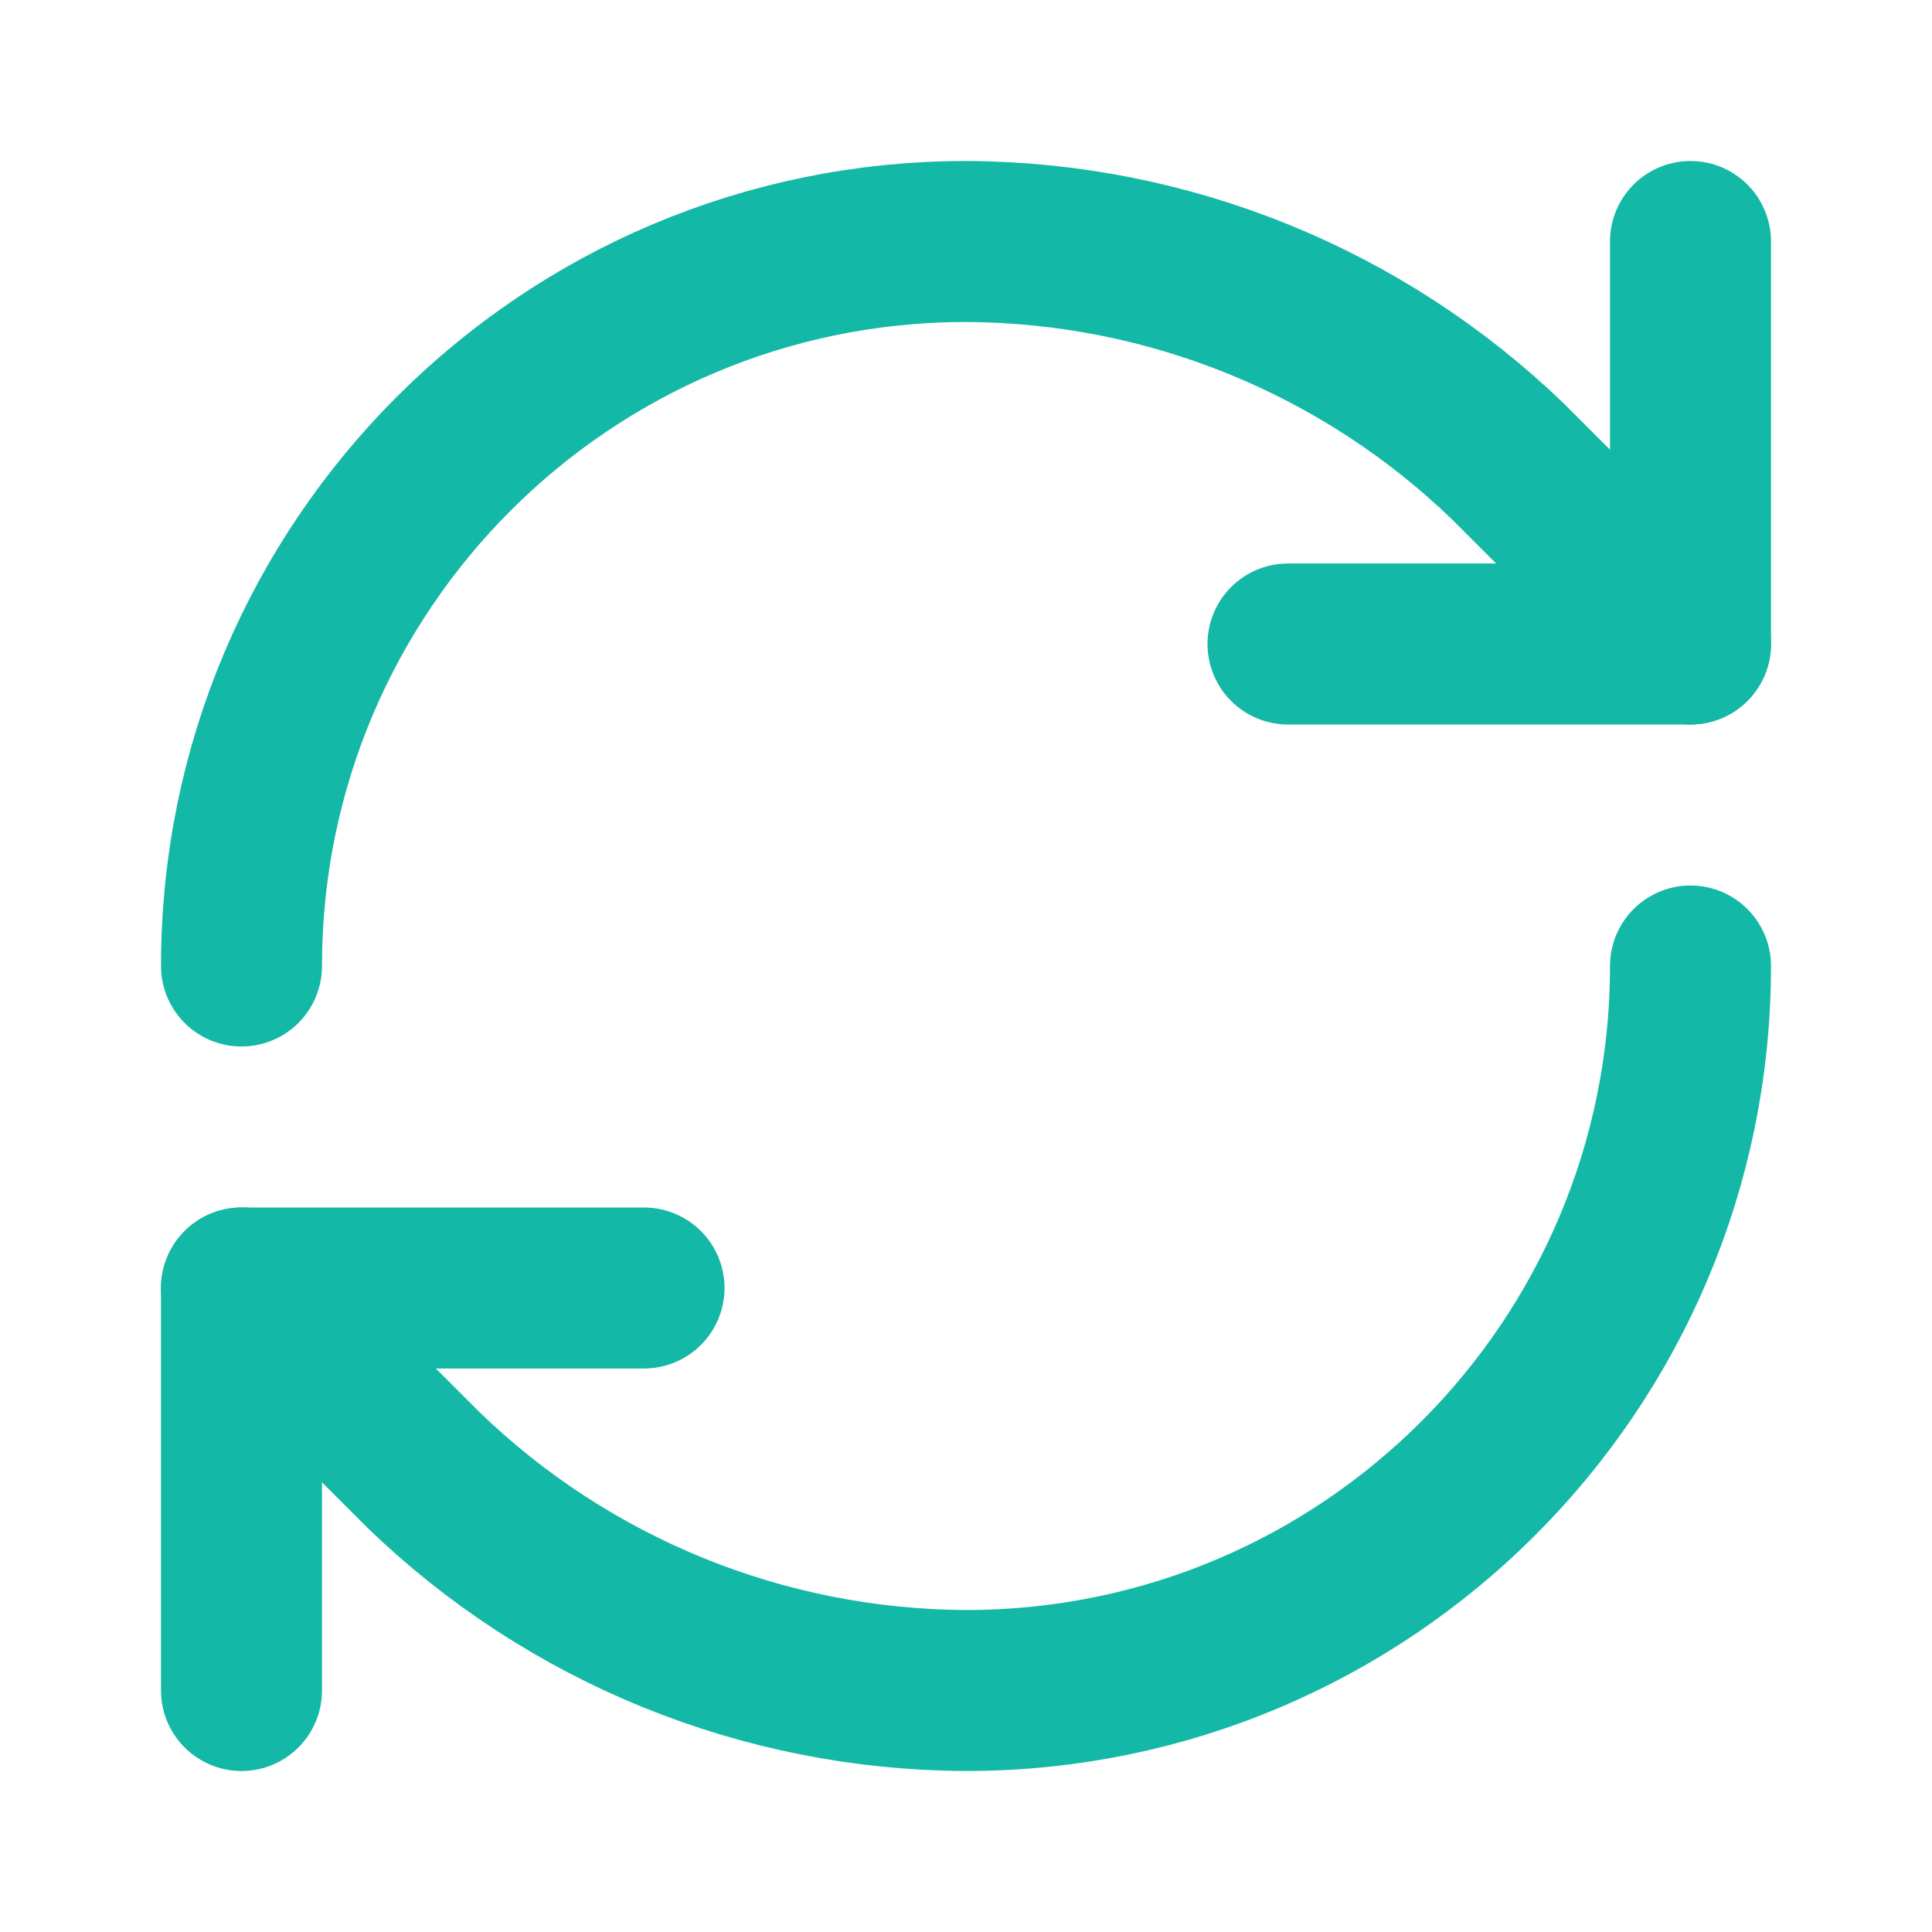
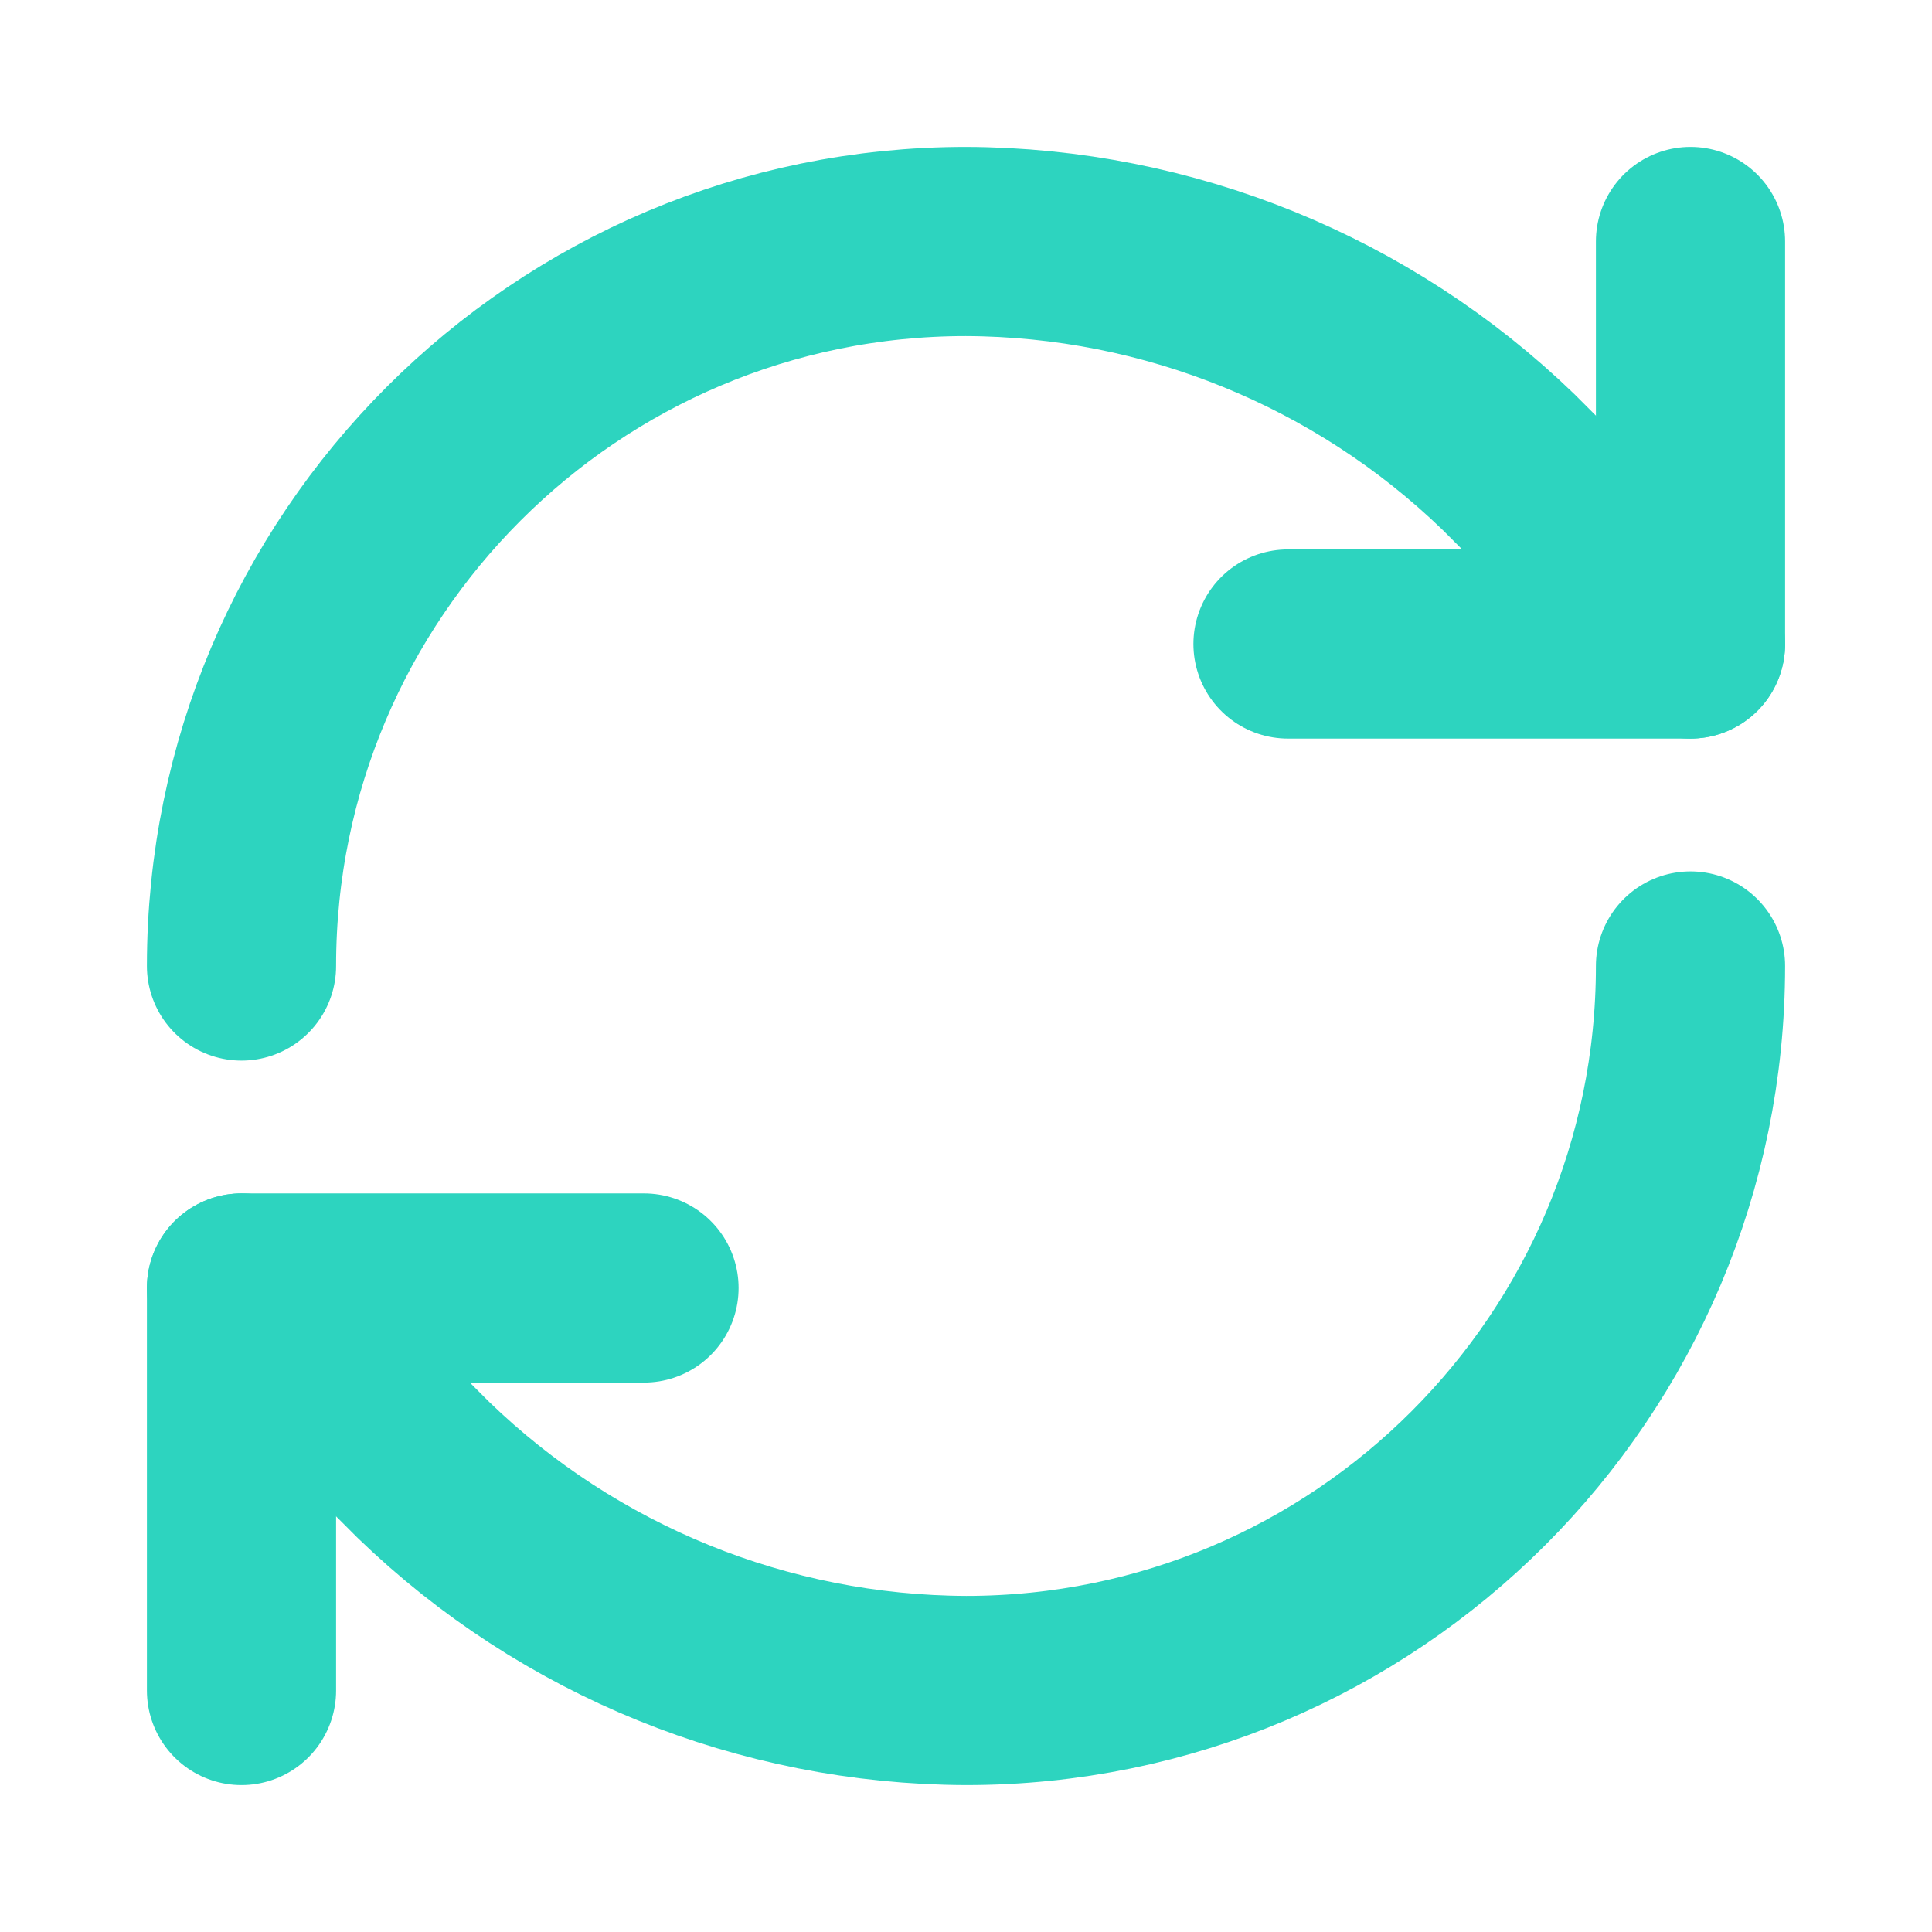
- <svg xmlns="http://www.w3.org/2000/svg" width="24" height="24" viewBox="0 0 24 24" fill="none" stroke="#14b8a6" stroke-width="2" stroke-linecap="round" stroke-linejoin="round">
+ <svg xmlns="http://www.w3.org/2000/svg" width="24" height="24" viewBox="0 0 24 24" fill="none" stroke="#2dd4bf" stroke-width="2.35" stroke-linecap="round" stroke-linejoin="round">
  <path d="M3 12a9 9 0 0 1 9-9 9.75 9.75 0 0 1 6.74 2.74L21 8" />
  <path d="M21 3v5h-5" />
  <path d="M21 12a9 9 0 0 1-9 9 9.75 9.75 0 0 1-6.74-2.74L3 16" />
  <path d="M8 16H3v5" />
</svg>
